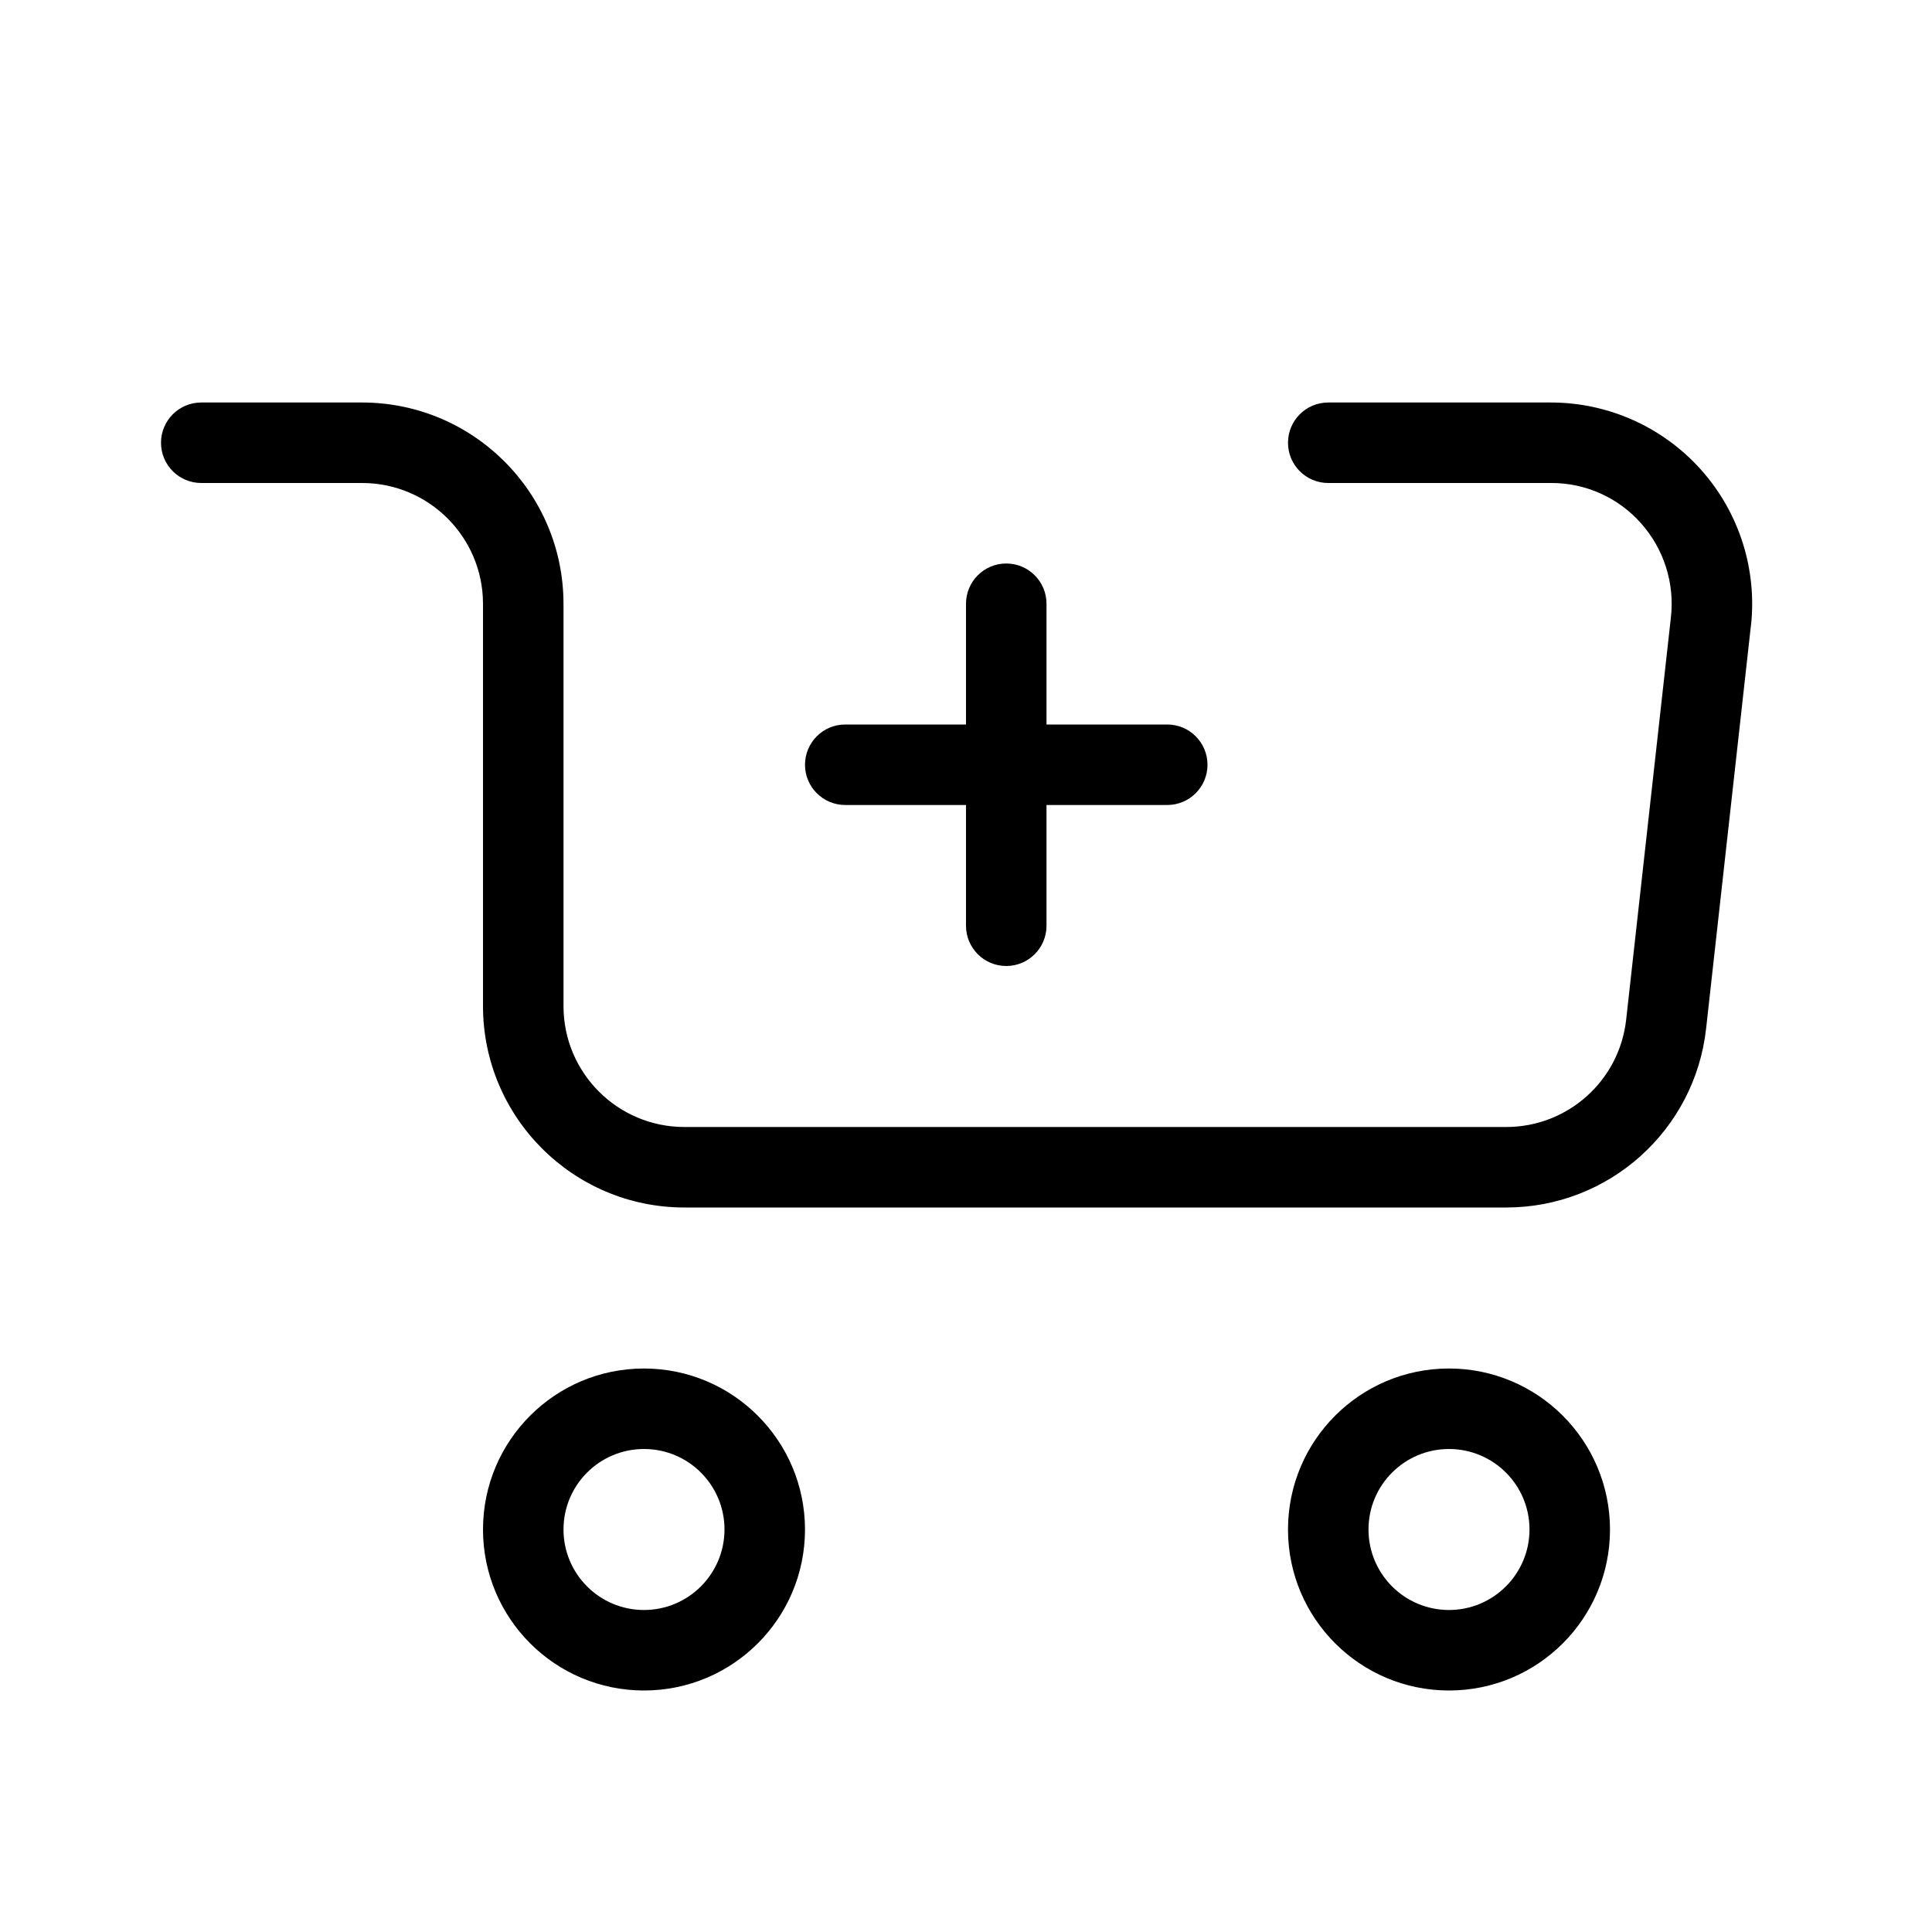
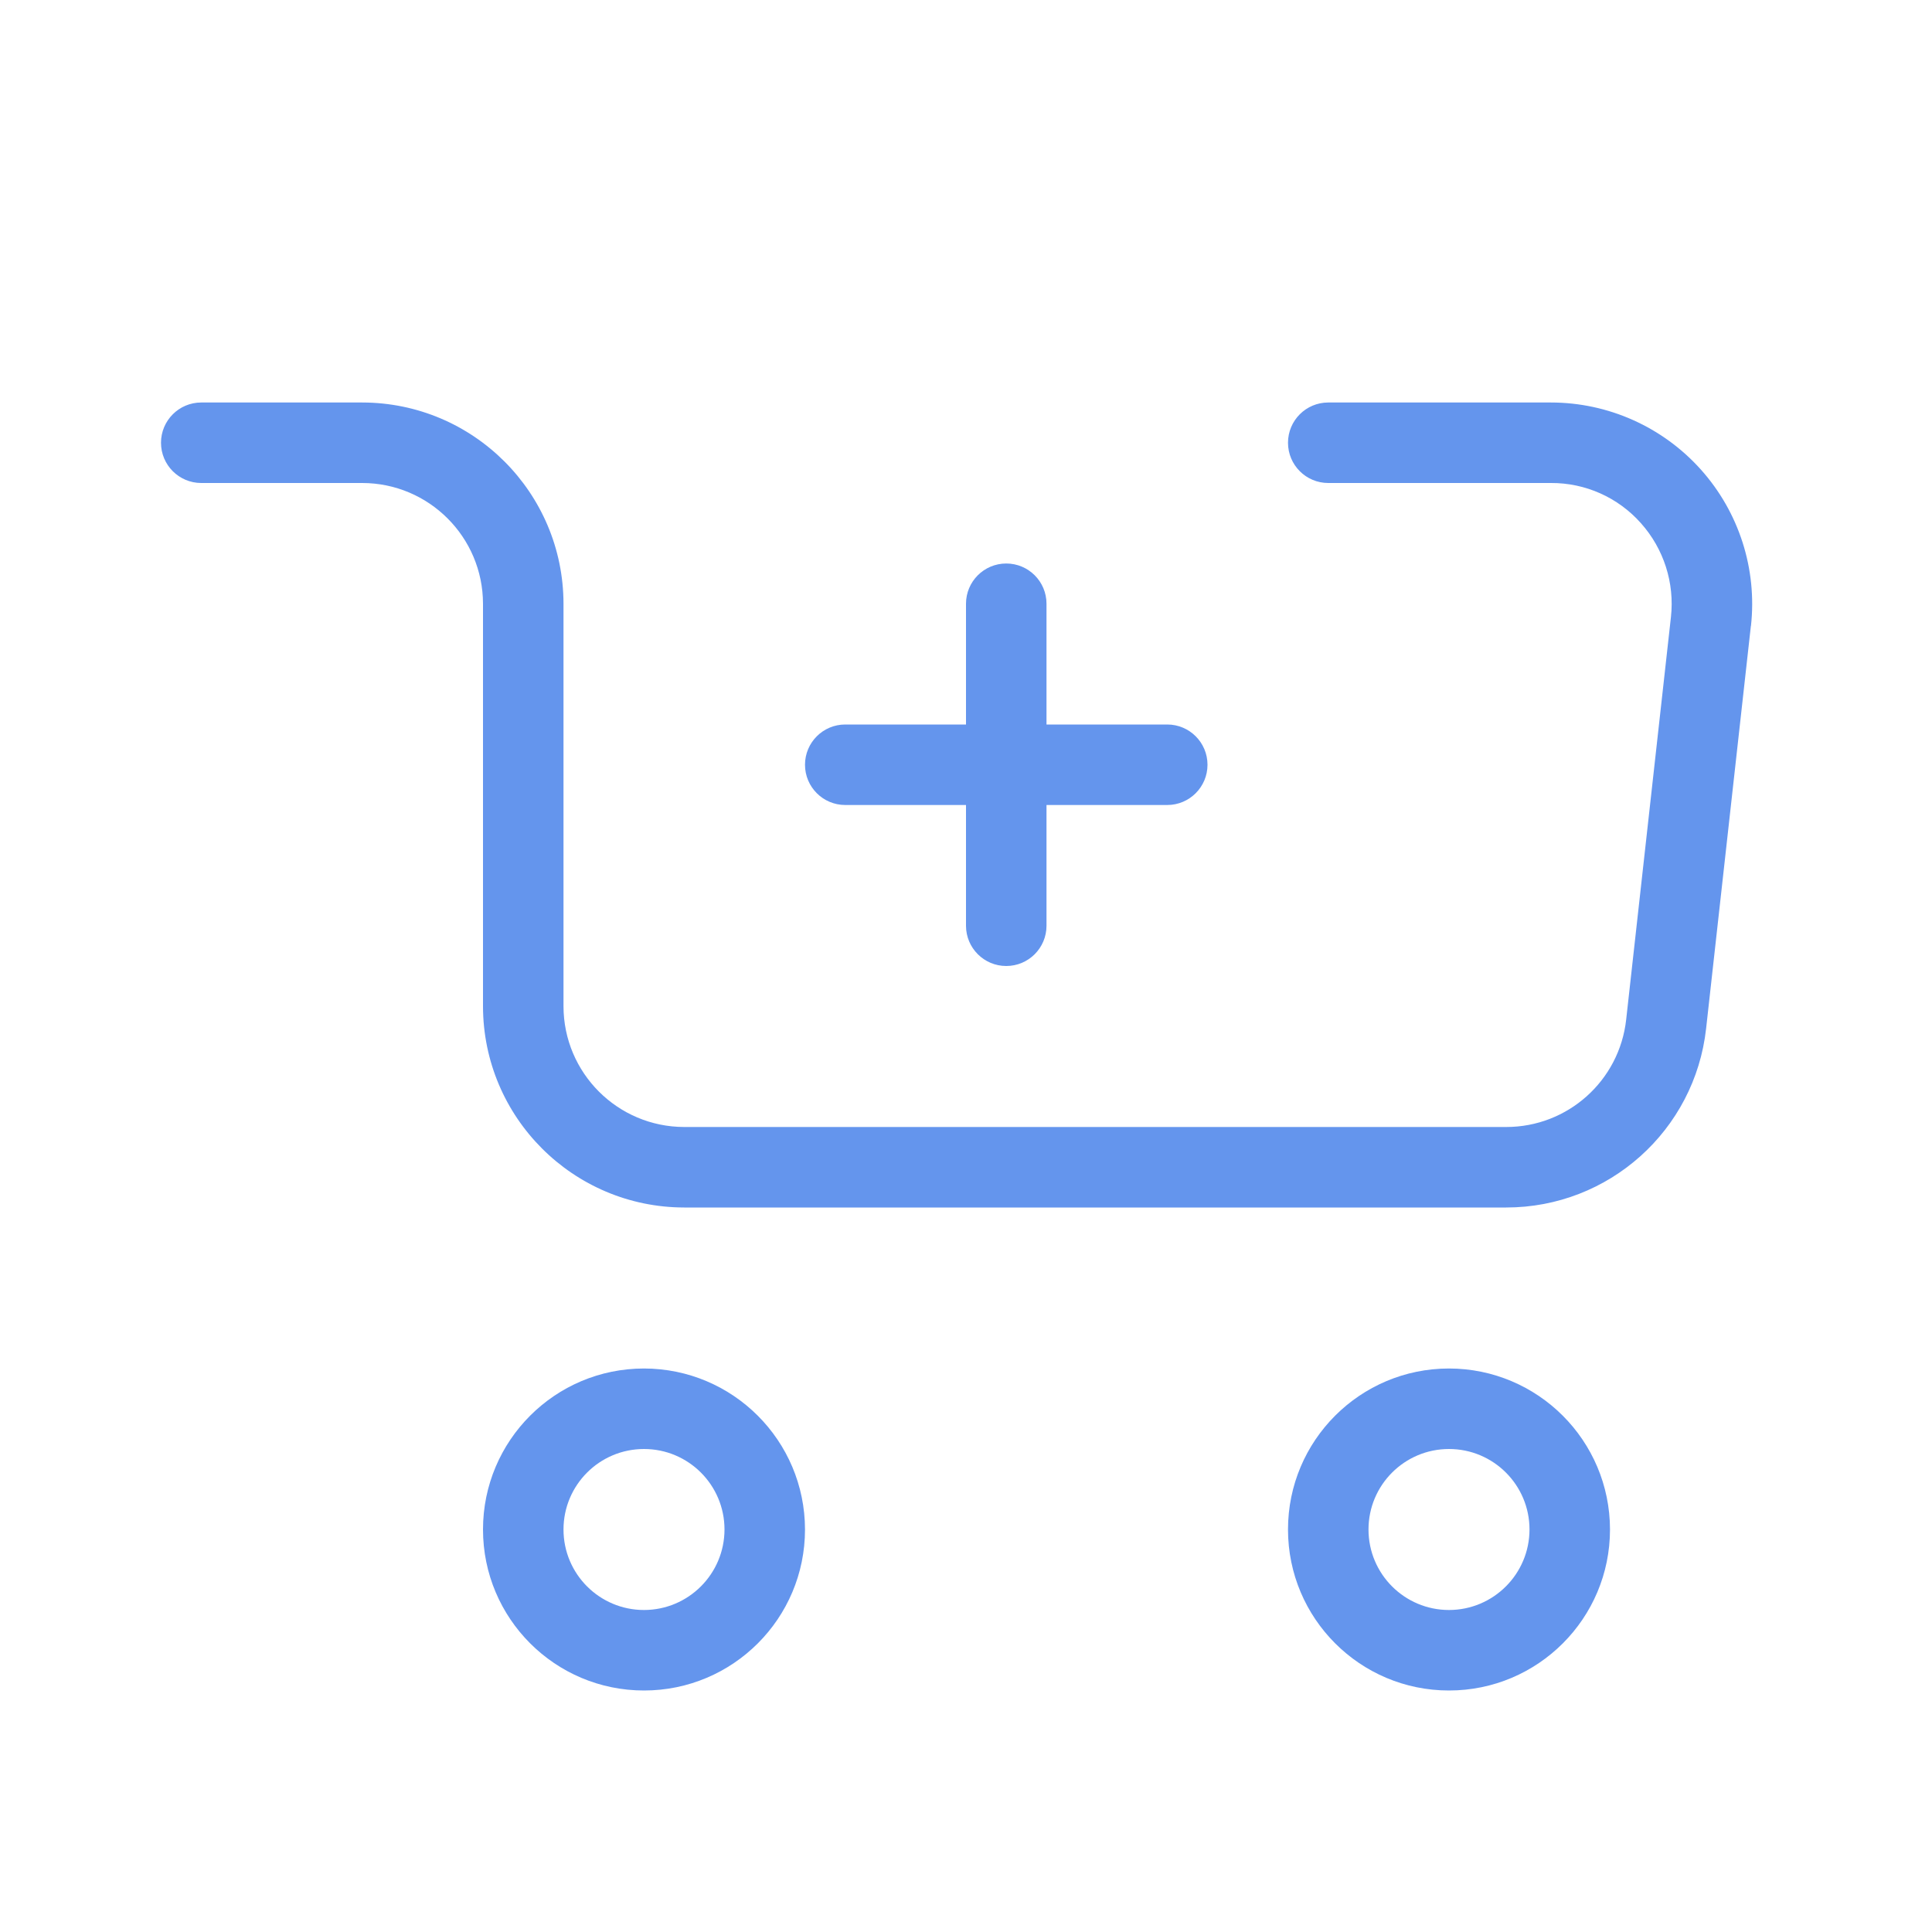
- <svg xmlns="http://www.w3.org/2000/svg" width="24px" height="24px" viewBox="0 0 24 24">
+ <svg xmlns="http://www.w3.org/2000/svg" width="24px" height="24px" viewBox="0 0 24 24" fill="#6495ed">
  <g id="cart-add">
    <path d="M8,17a2,2,0,1,0,2,2A2.002,2.002,0,0,0,8,17Zm0,3a1,1,0,1,1,1-1A1.001,1.001,0,0,1,8,20Z" />
    <path d="M18,17a2,2,0,1,0,2,2A2.002,2.002,0,0,0,18,17Zm0,3a1,1,0,1,1,1-1A1.001,1.001,0,0,1,18,20Z" />
    <path d="M15,9.5a.5.5,0,0,1-.5.5H13v1.5a.5.5,0,0,1-1,0V10H10.5a.5.5,0,0,1,0-1H12V7.5a.5.5,0,0,1,1,0V9h1.5A.5.5,0,0,1,15,9.5Z" />
    <path d="M21.75,7.776l-.556,5A2.498,2.498,0,0,1,18.71,15H8.5A2.503,2.503,0,0,1,6,12.5v-5A1.502,1.502,0,0,0,4.5,6h-2a.5.5,0,0,1,0-1h2A2.503,2.503,0,0,1,7,7.5v5A1.502,1.502,0,0,0,8.5,14H18.71a1.499,1.499,0,0,0,1.491-1.335l.556-5a1.502,1.502,0,0,0-.373-1.166A1.482,1.482,0,0,0,19.266,6H16.5a.5.5,0,0,1,0-1h2.766a2.501,2.501,0,0,1,2.485,2.776Z" />
  </g>
</svg>
